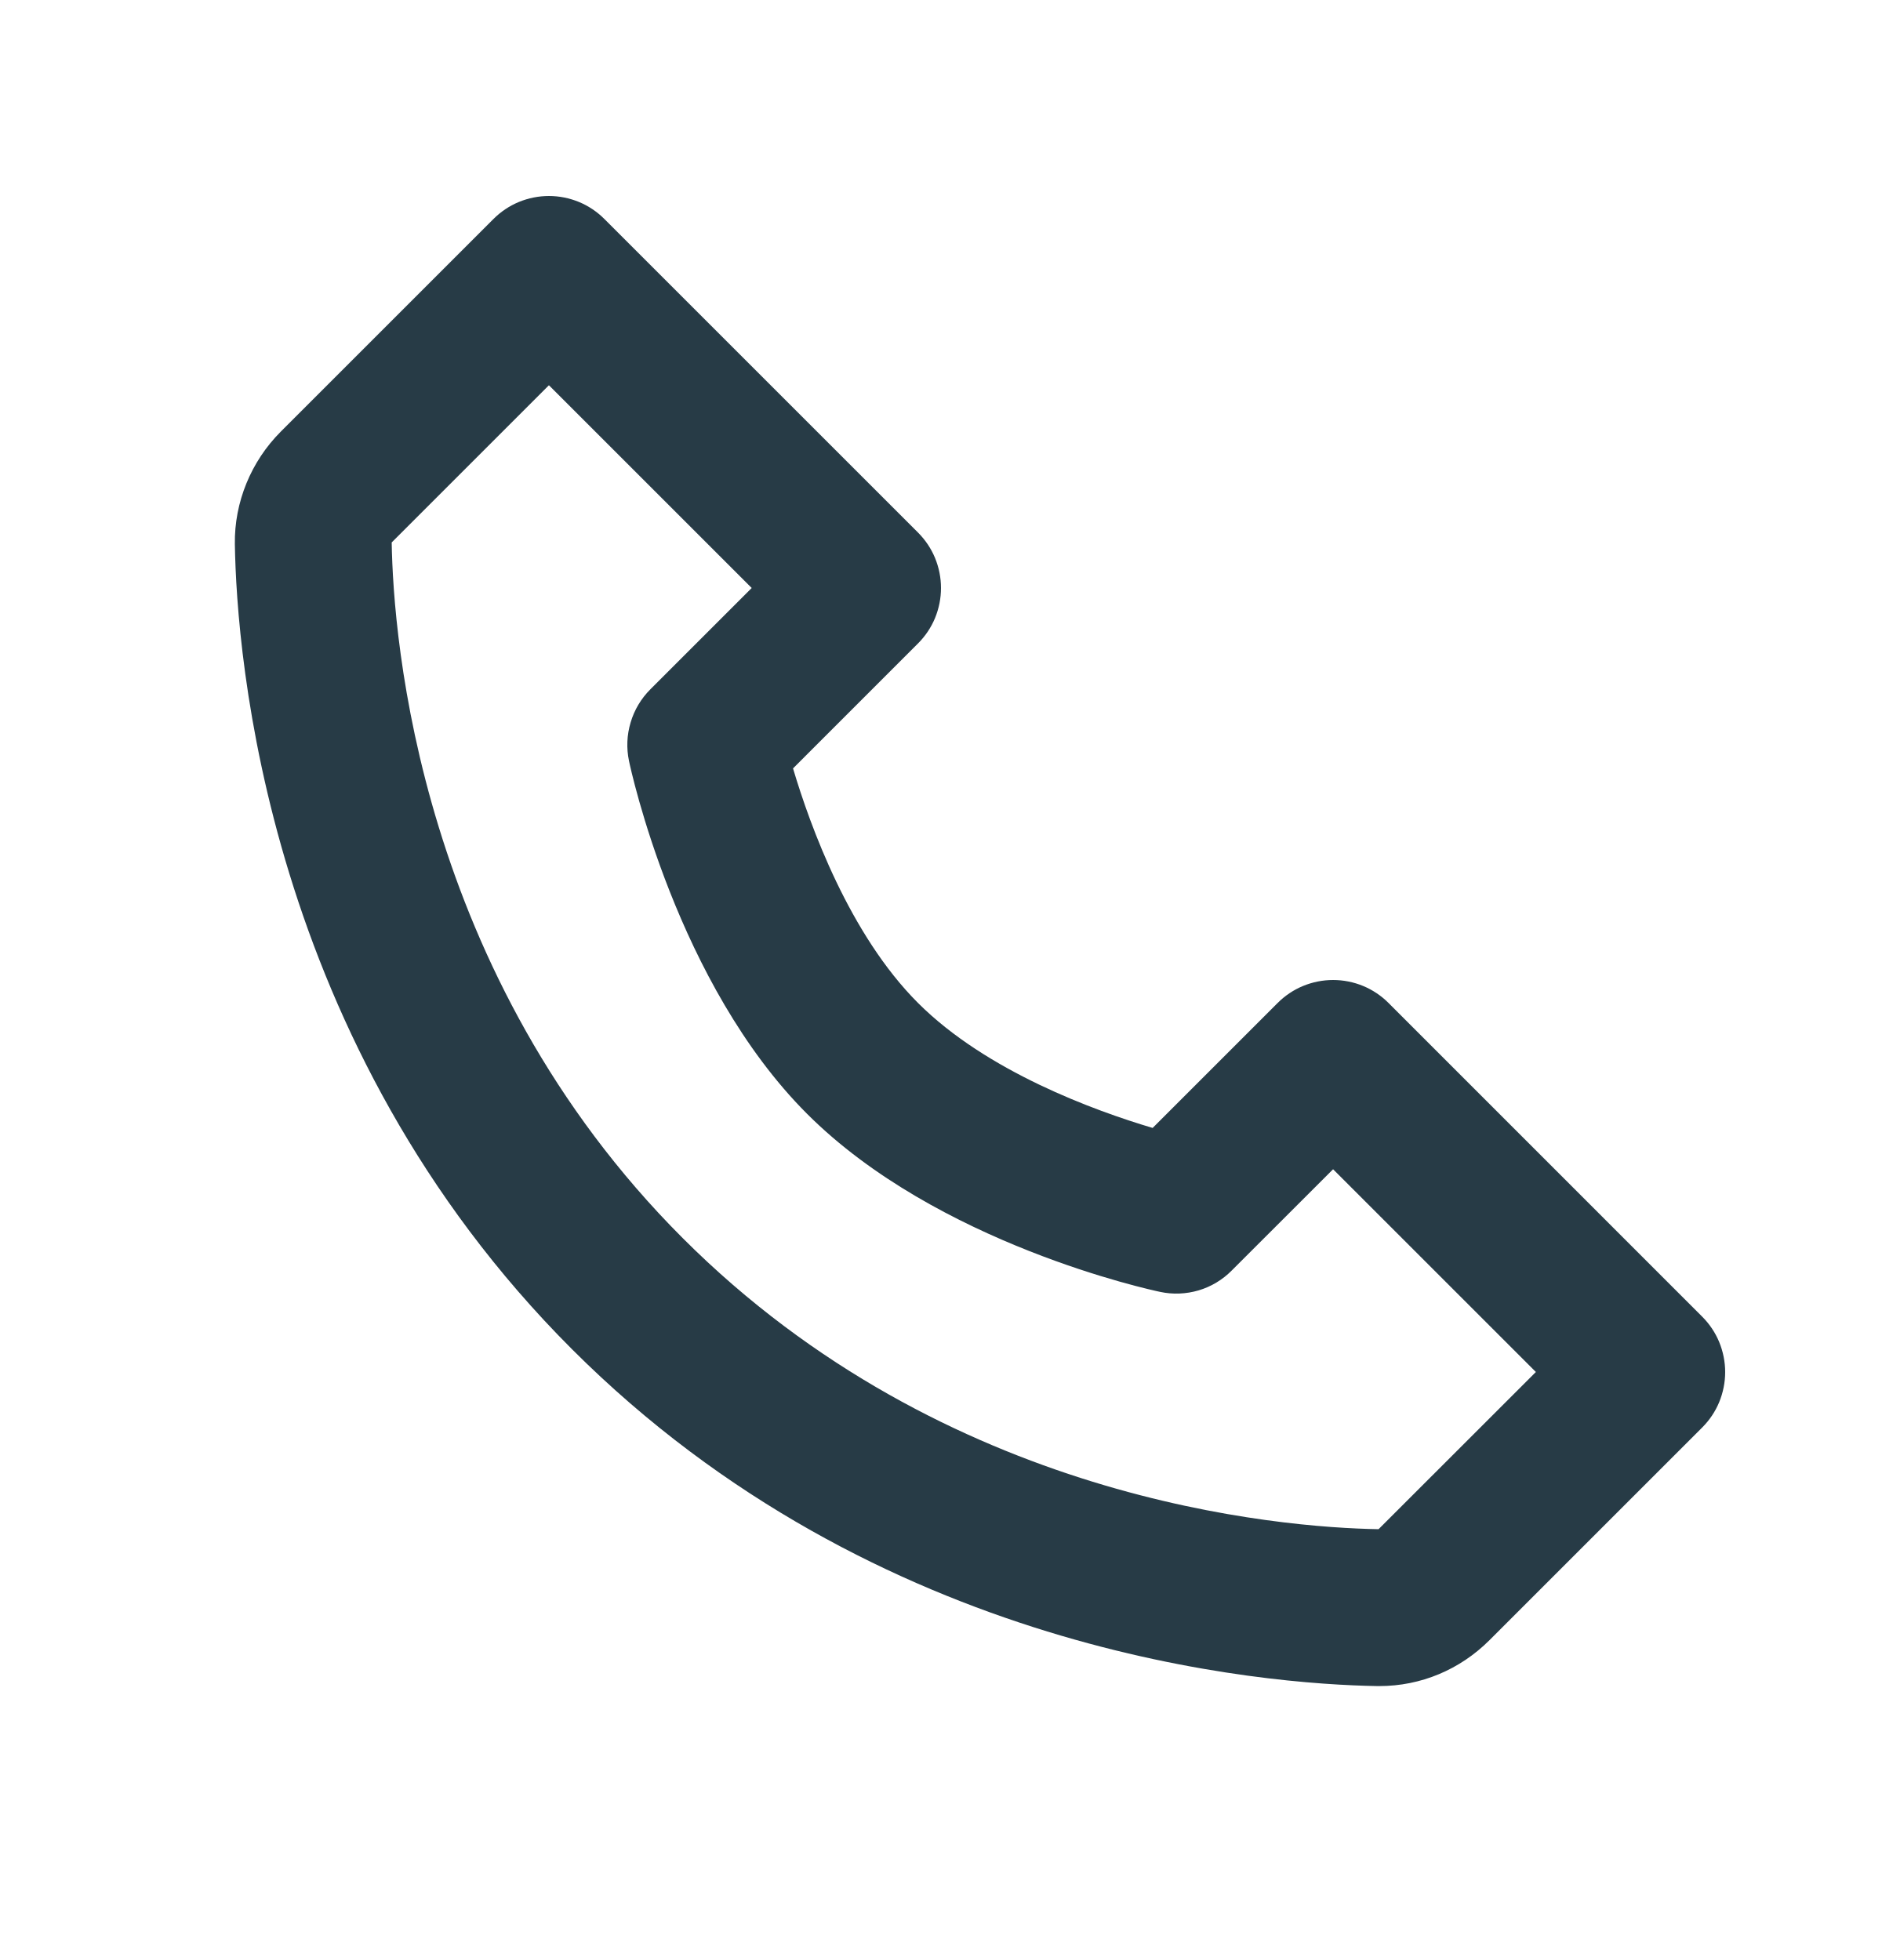
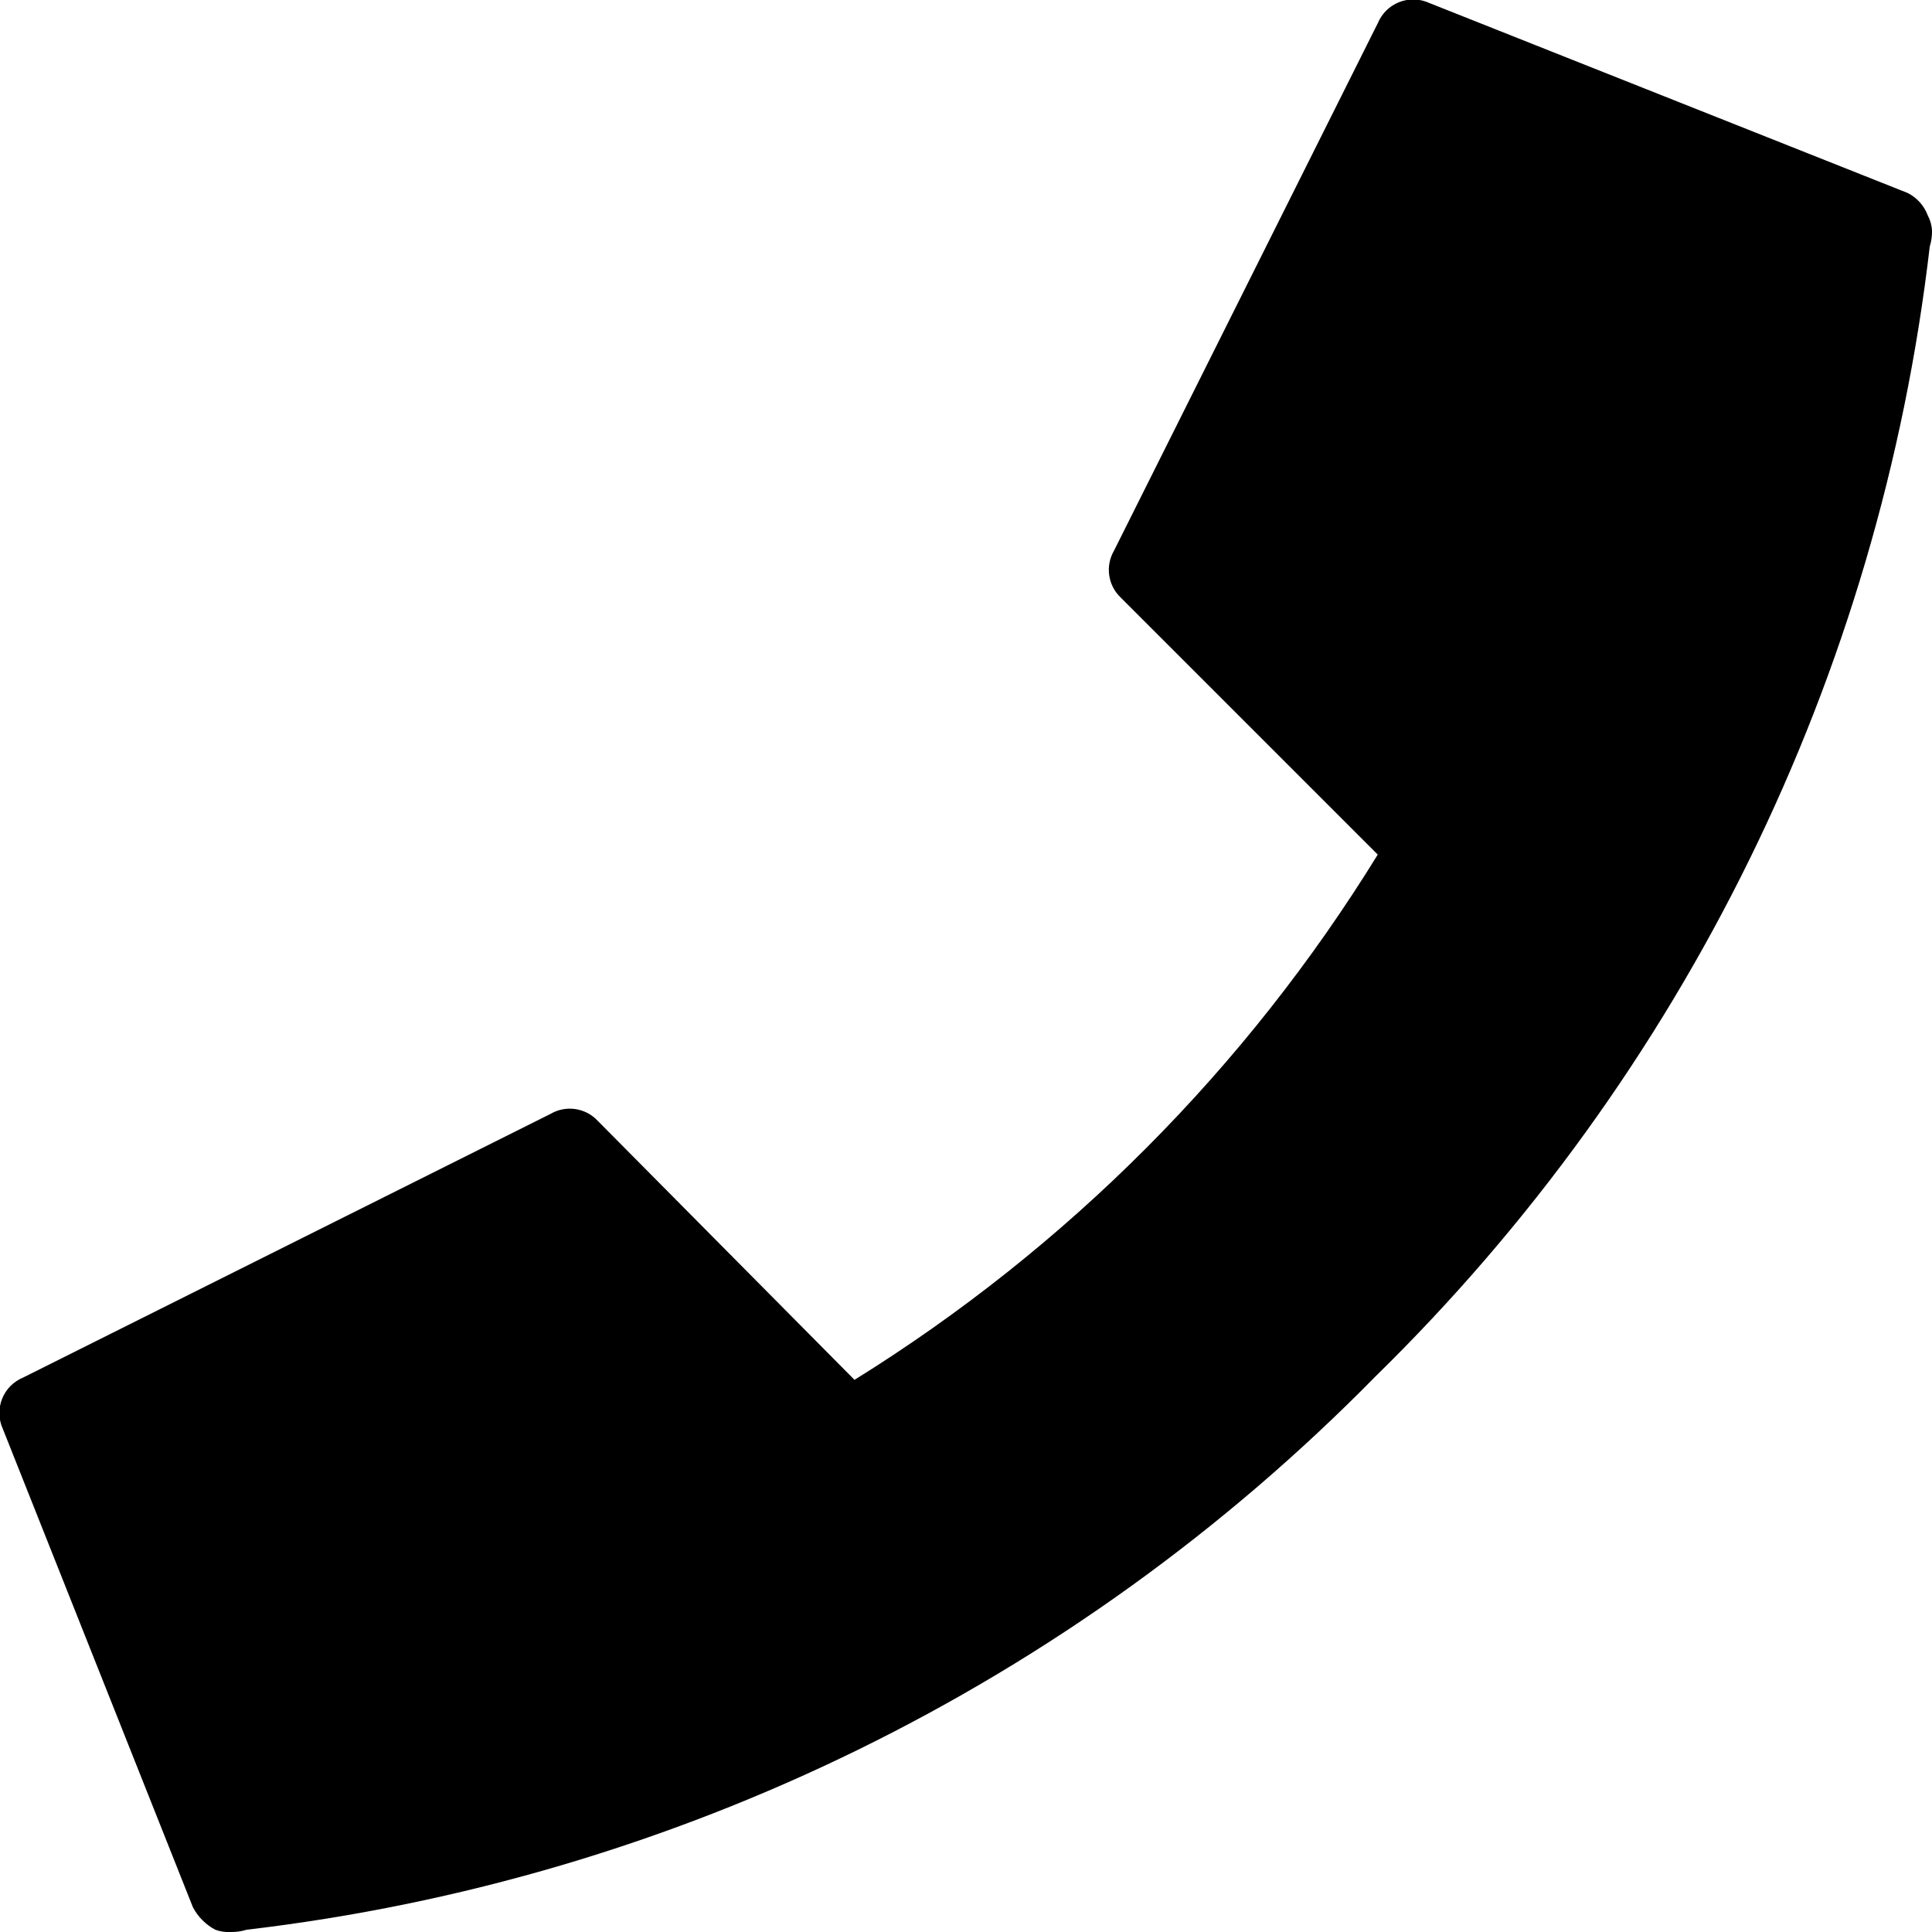
- <svg xmlns="http://www.w3.org/2000/svg" width="24" height="25" viewBox="0 0 24 25" fill="none">
-   <path d="M17.707 12.793C17.614 12.7 17.504 12.626 17.383 12.576C17.262 12.526 17.131 12.5 17 12.5C16.869 12.5 16.739 12.526 16.617 12.576C16.496 12.626 16.386 12.7 16.293 12.793L14.699 14.387C13.96 14.167 12.581 13.667 11.707 12.793C10.833 11.919 10.333 10.54 10.113 9.801L11.707 8.207C11.8 8.114 11.874 8.004 11.924 7.883C11.974 7.761 12 7.631 12 7.5C12 7.369 11.974 7.239 11.924 7.117C11.874 6.996 11.8 6.886 11.707 6.793L7.707 2.793C7.614 2.7 7.504 2.626 7.383 2.576C7.261 2.526 7.131 2.5 7 2.5C6.869 2.5 6.739 2.526 6.617 2.576C6.496 2.626 6.386 2.7 6.293 2.793L3.581 5.505C3.201 5.885 2.987 6.407 2.995 6.94C3.018 8.364 3.395 13.31 7.293 17.208C11.191 21.106 16.137 21.482 17.562 21.506H17.59C18.118 21.506 18.617 21.298 18.995 20.92L21.707 18.208C21.8 18.115 21.874 18.005 21.924 17.884C21.974 17.762 22 17.632 22 17.501C22 17.37 21.974 17.24 21.924 17.118C21.874 16.997 21.8 16.887 21.707 16.794L17.707 12.793ZM17.58 19.505C16.332 19.484 12.062 19.149 8.707 15.793C5.341 12.427 5.015 8.142 4.995 6.919L7 4.914L9.586 7.5L8.293 8.793C8.176 8.91 8.089 9.055 8.042 9.215C7.994 9.374 7.987 9.542 8.021 9.705C8.045 9.82 8.632 12.547 10.292 14.207C11.952 15.867 14.679 16.454 14.794 16.478C14.957 16.513 15.125 16.506 15.285 16.459C15.444 16.412 15.589 16.325 15.706 16.207L17 14.914L19.586 17.5L17.58 19.505Z" fill="#273B46" />
+ <svg xmlns="http://www.w3.org/2000/svg" viewBox="0 0 24 24">
+   <path fill="currentColor" d="M24 2.869a.615.615 0 01-.028.194 23.427 23.427 0 01-6.886 14.036 23.5 23.5 0 01-14.023 6.873.615.615 0 01-.194.028.477.477 0 01-.194-.028.668.668 0 01-.278-.278L.036 17.752a.476.476 0 01.25-.639l6.553-3.276a.474.474 0 01.583.083l3.193 3.221a20.08 20.08 0 006.5-6.525l-3.193-3.193a.474.474 0 01-.083-.583L17.116.287a.476.476 0 01.639-.25l5.942 2.36a.513.513 0 01.25.278.447.447 0 01.053.194z" />
</svg>
